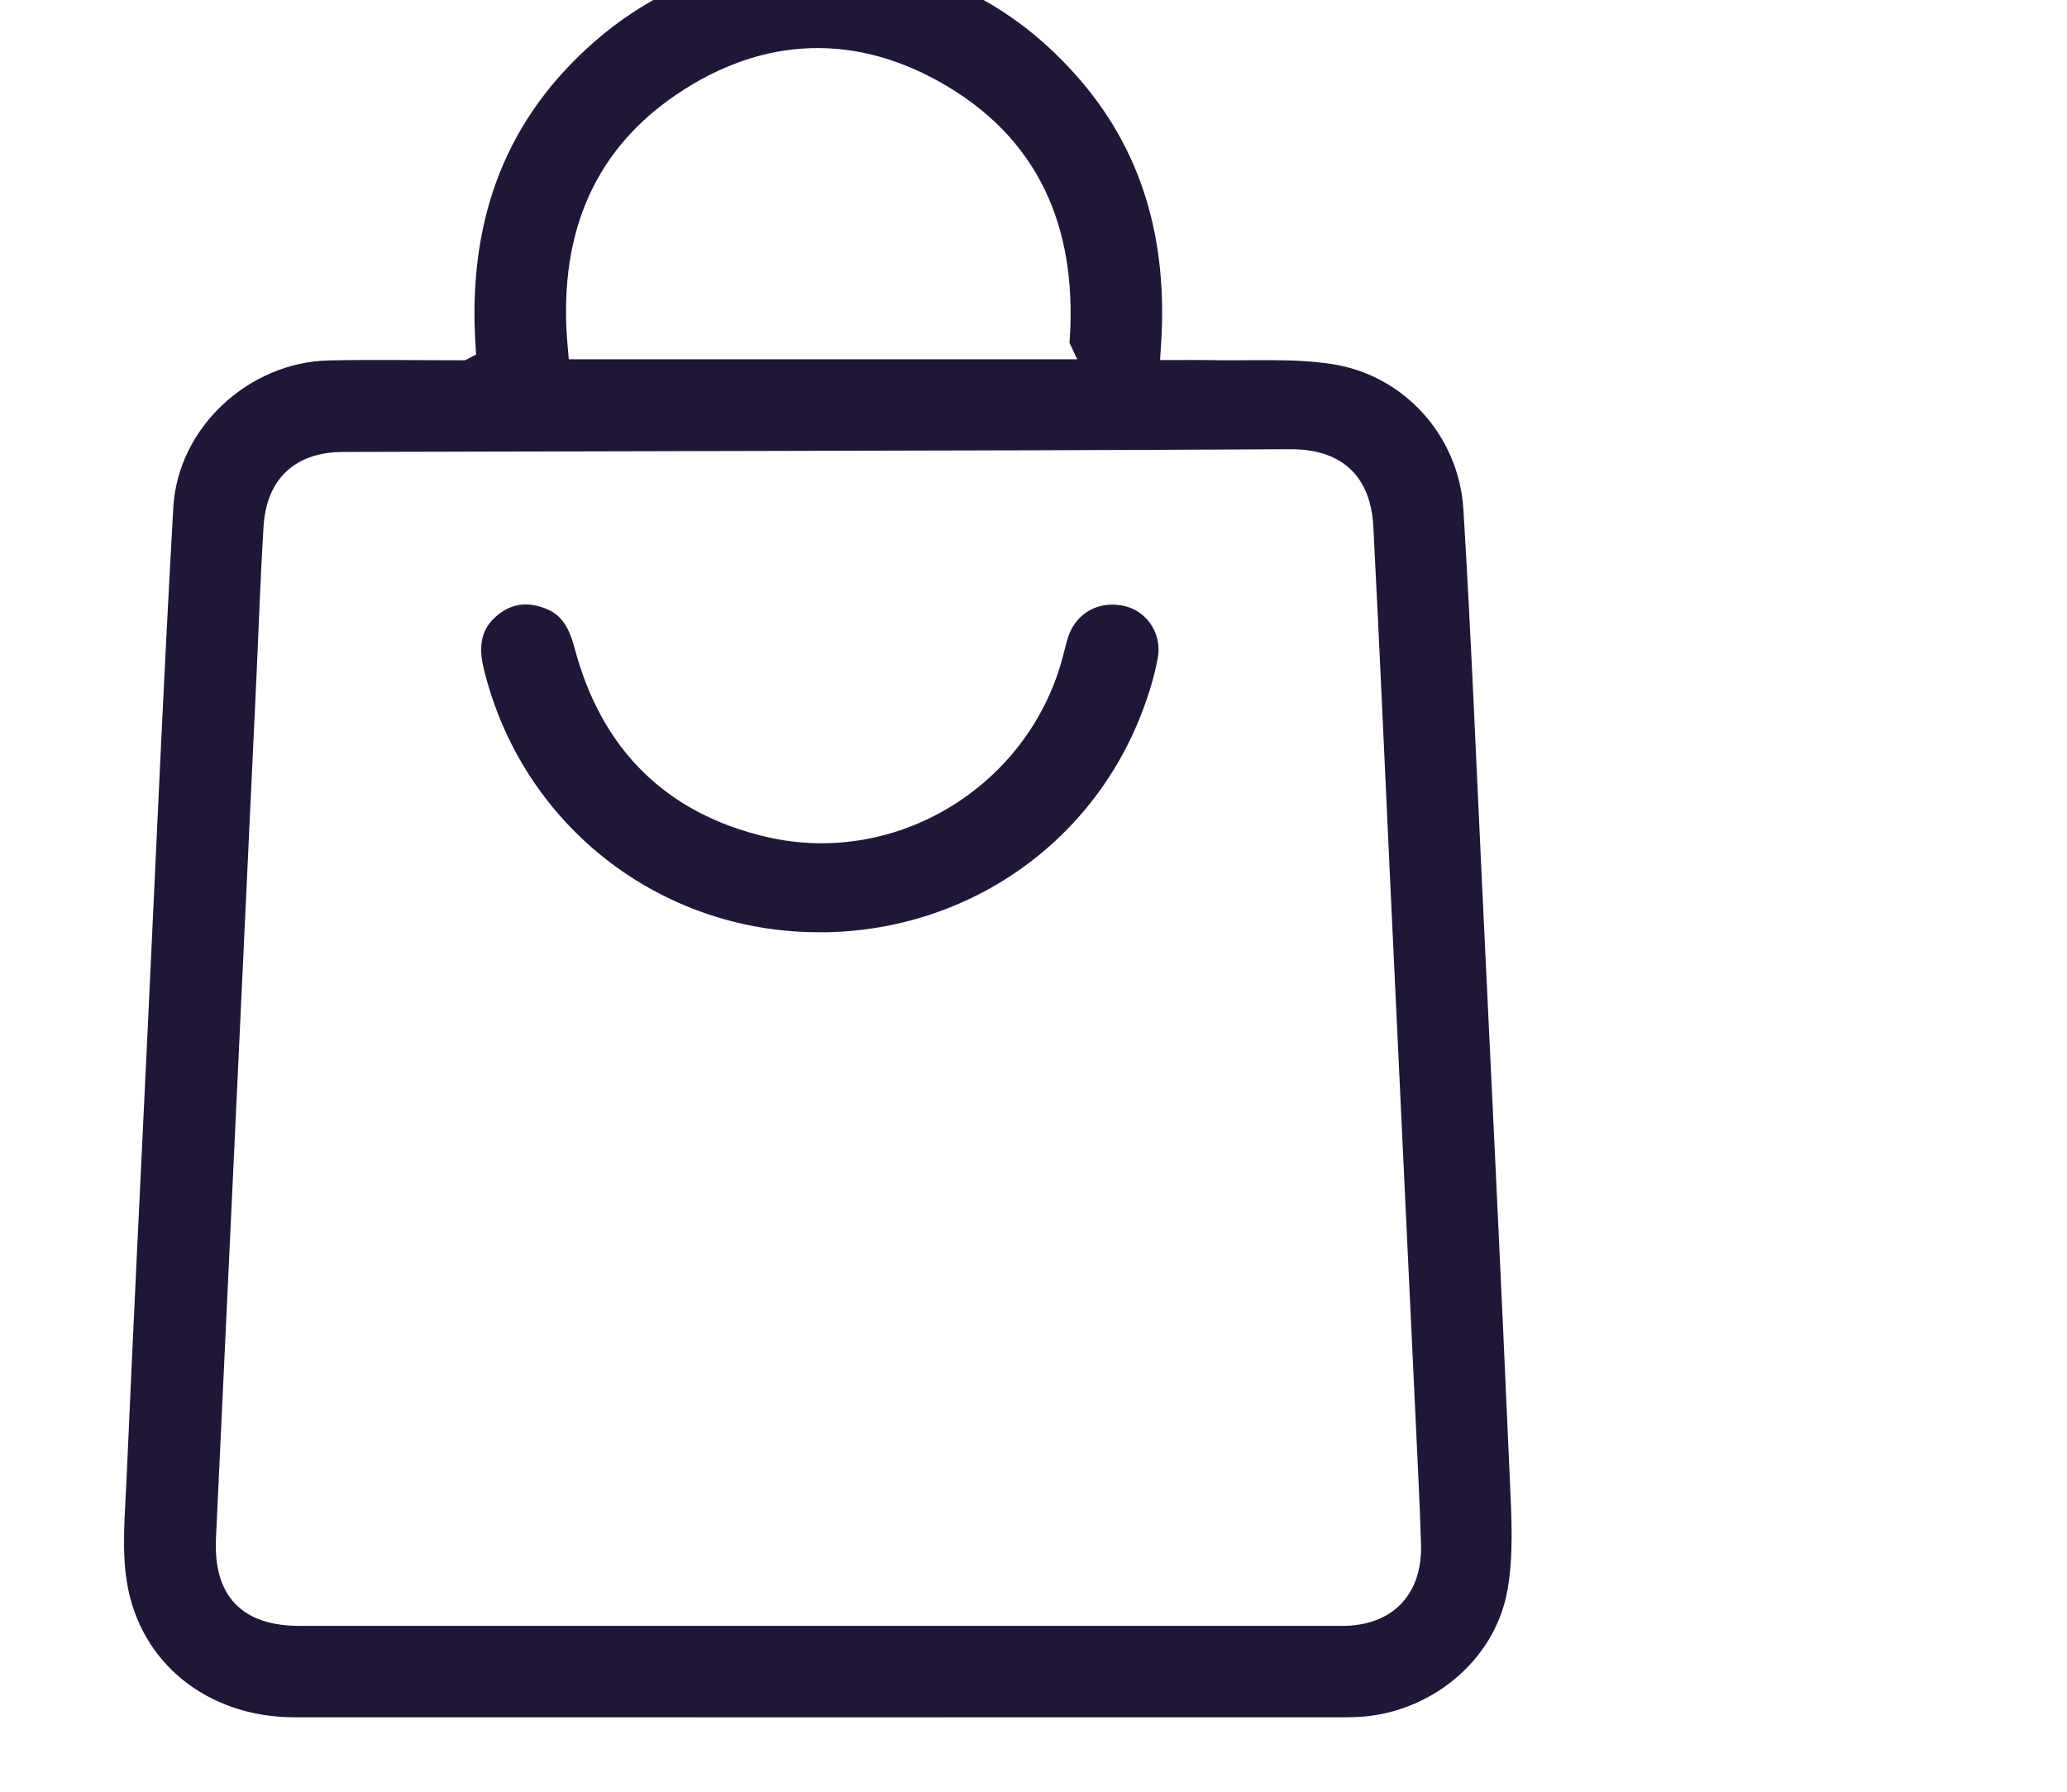
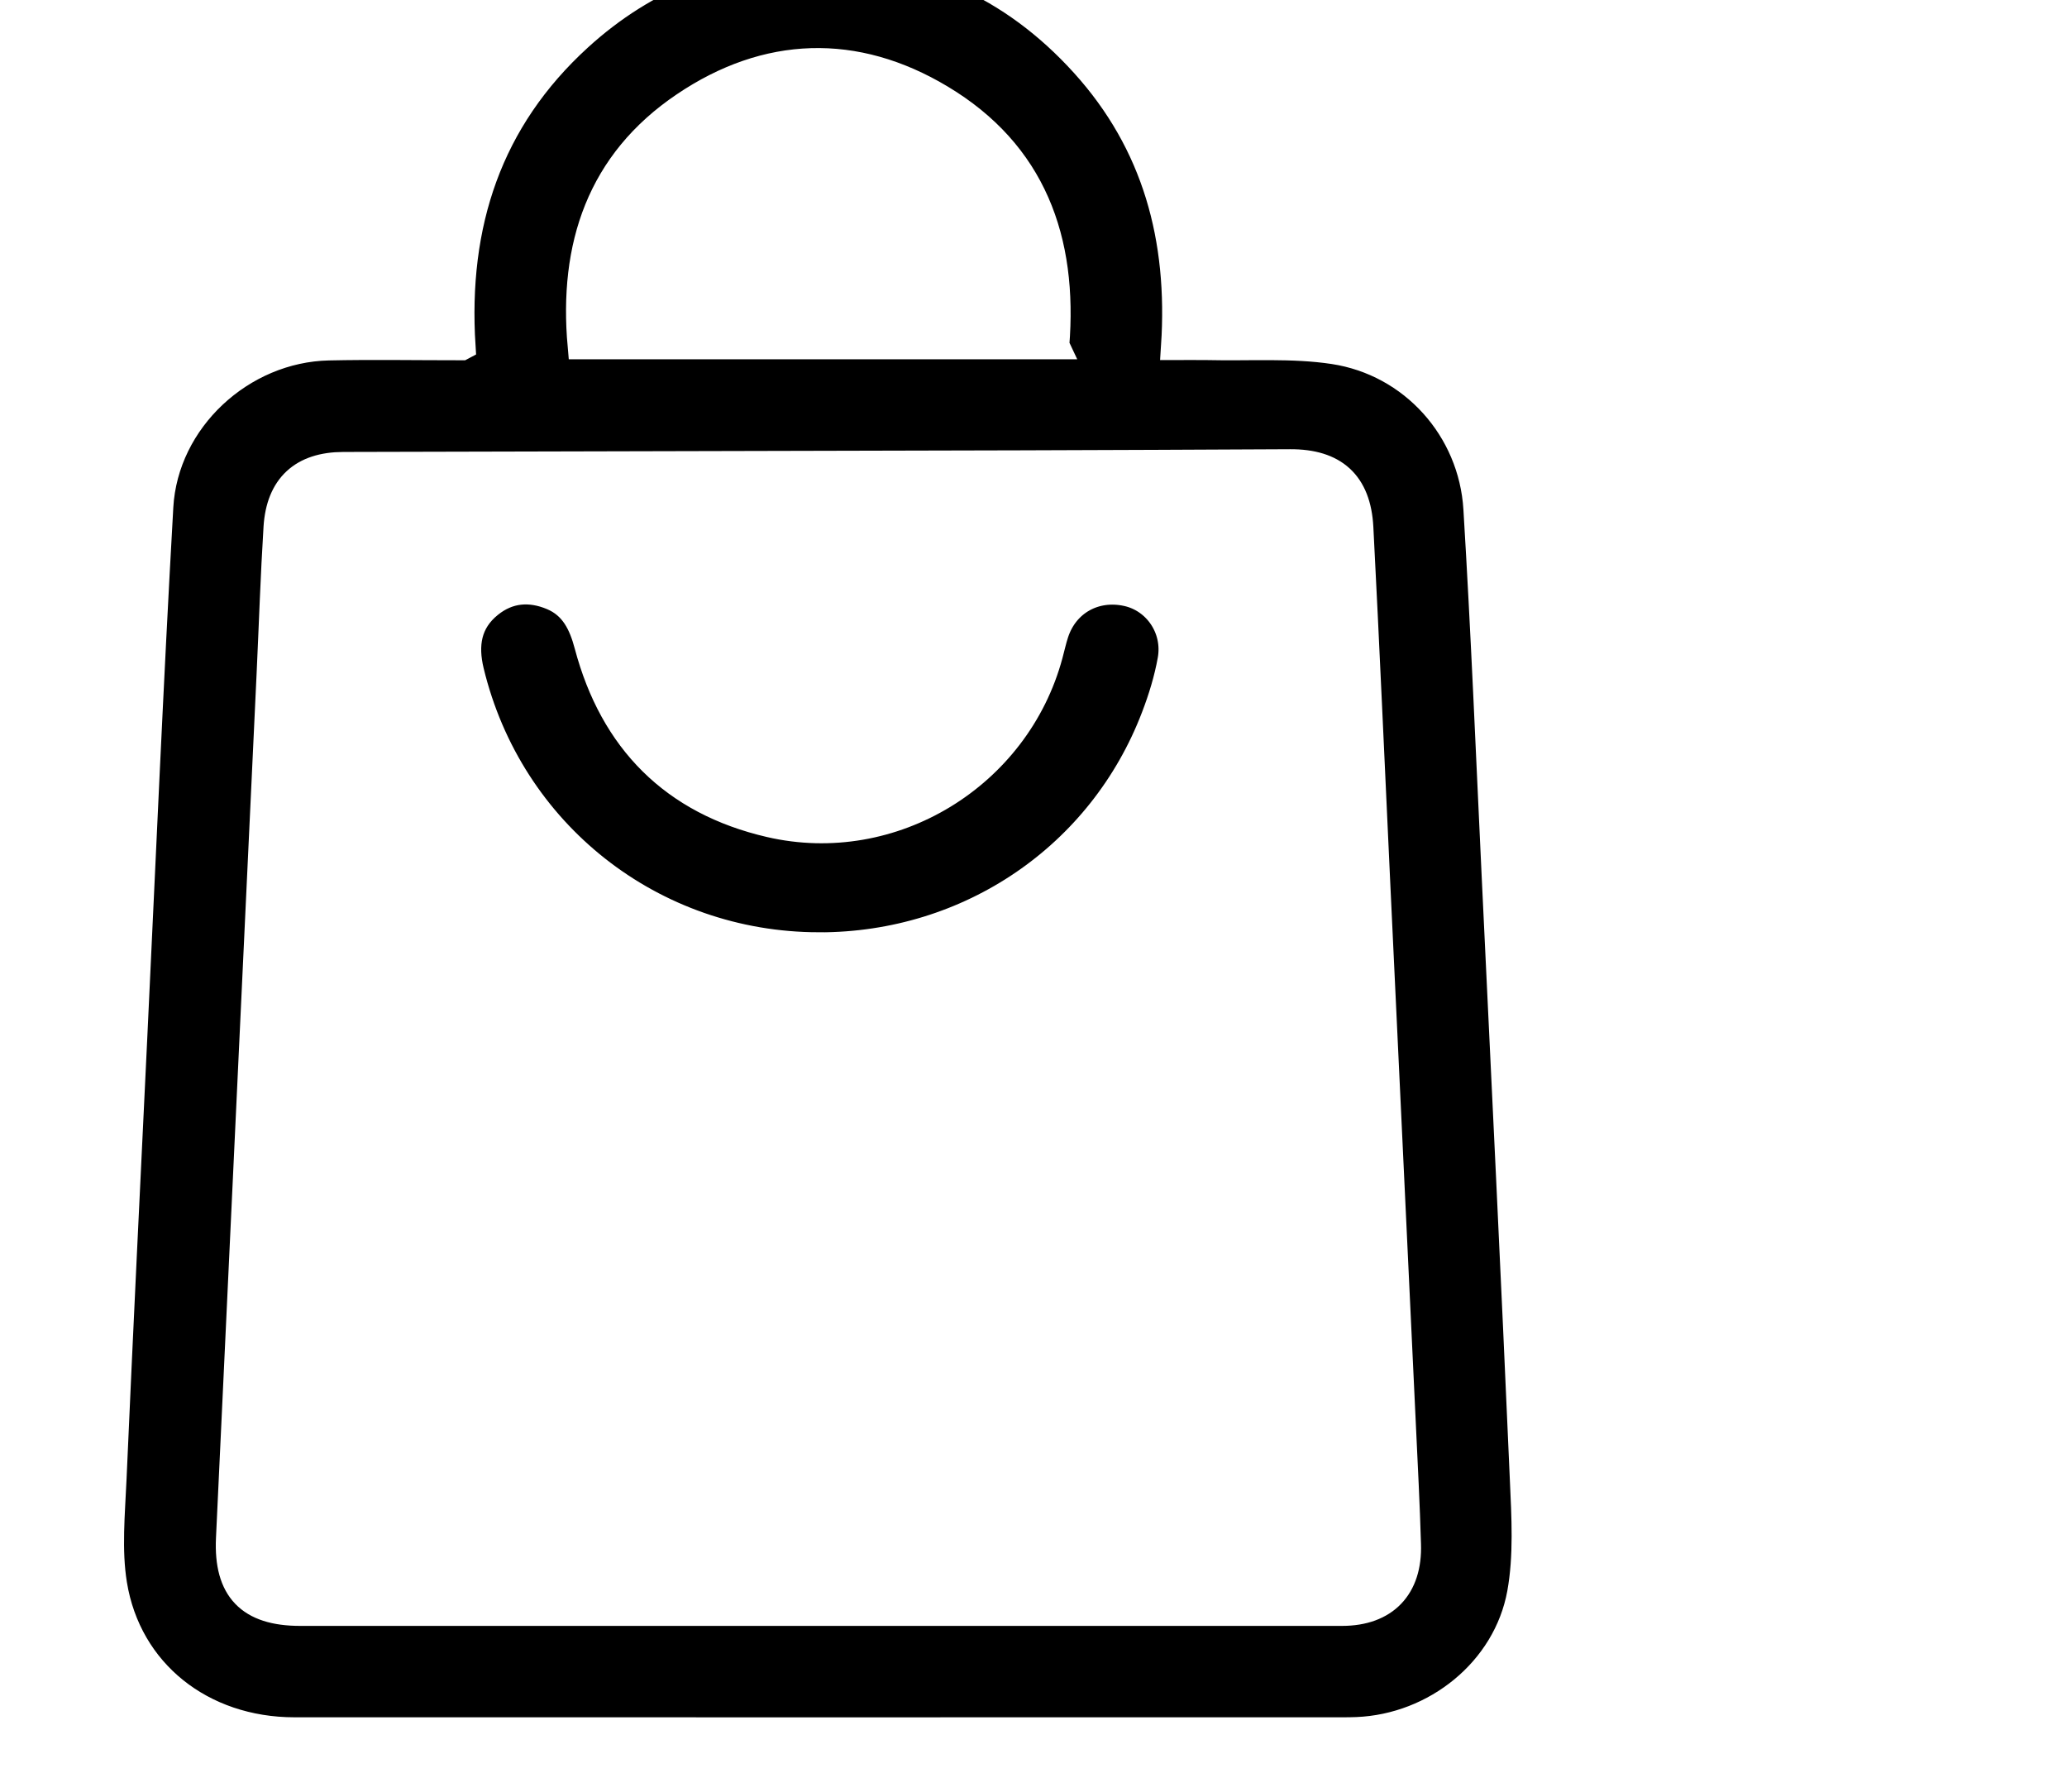
<svg xmlns="http://www.w3.org/2000/svg" className="about_icon_text_img" viewBox="15 15 75 65" fill="none">
  <rect width="90" height="90" fill="white" />
-   <path d="M31.755 27.569C31.47 23.12 32.729 19.332 35.998 16.352C38.422 14.142 41.31 13.013 44.594 13C48.47 12.986 51.741 14.438 54.34 17.311C56.947 20.192 57.885 23.652 57.627 27.563C58.071 27.563 58.444 27.556 58.818 27.563C60.346 27.599 61.895 27.484 63.394 27.711C66.268 28.148 68.423 30.559 68.598 33.453C68.871 37.921 69.053 42.395 69.266 46.867C69.612 54.126 69.968 61.385 70.283 68.644C70.345 70.029 70.429 71.456 70.184 72.805C69.67 75.619 67.09 77.676 64.231 77.791C64.051 77.799 63.87 77.8 63.692 77.8C51.023 77.8 38.354 77.804 25.685 77.8C22.323 77.8 19.631 75.684 19.11 72.475C18.908 71.229 19.036 69.917 19.092 68.64C19.326 63.291 19.59 57.943 19.846 52.594C20.152 46.19 20.427 39.783 20.789 33.383C20.968 30.218 23.759 27.644 26.924 27.576C28.495 27.541 30.067 27.57 31.753 27.57L31.755 27.569ZM44.657 73.484C51.003 73.484 57.349 73.485 63.695 73.484C65.247 73.484 66.113 72.576 66.06 71.025C66.037 70.305 66.012 69.585 65.977 68.866C65.635 61.607 65.29 54.346 64.947 47.087C64.743 42.772 64.556 38.455 64.332 34.142C64.249 32.536 63.398 31.79 61.816 31.797C58.552 31.813 55.289 31.828 52.028 31.837C43.836 31.858 35.646 31.876 27.455 31.896C25.981 31.9 25.153 32.652 25.061 34.138C24.951 35.912 24.893 37.688 24.81 39.465C24.32 49.917 23.825 60.367 23.336 70.819C23.252 72.647 24.063 73.484 25.889 73.484C32.145 73.484 38.401 73.484 44.657 73.484ZM53.298 27.532C53.61 23.703 52.461 20.558 49.12 18.562C46.026 16.711 42.829 16.815 39.839 18.834C36.783 20.894 35.773 23.932 36.095 27.534H53.299L53.298 27.532Z" fill="#201637" stroke="#fff" stroke-width="1" />
-   <path d="M44.718 49.321C38.659 49.318 33.478 45.234 32.062 39.355C31.833 38.404 31.957 37.556 32.753 36.916C33.446 36.356 34.237 36.299 35.04 36.636C35.812 36.961 36.132 37.625 36.339 38.406C37.257 41.86 39.447 44.07 42.94 44.878C47.372 45.905 51.889 43.137 53.068 38.743C53.139 38.483 53.195 38.218 53.279 37.964C53.648 36.838 54.721 36.237 55.893 36.494C56.968 36.728 57.708 37.796 57.502 38.945C57.376 39.647 57.163 40.343 56.907 41.011C54.977 46.065 50.18 49.325 44.72 49.323L44.718 49.321Z" fill="#201637" stroke="#fff" stroke-width="1" />
+   <path d="M31.755 27.569C31.47 23.12 32.729 19.332 35.998 16.352C38.422 14.142 41.31 13.013 44.594 13C48.47 12.986 51.741 14.438 54.34 17.311C56.947 20.192 57.885 23.652 57.627 27.563C58.071 27.563 58.444 27.556 58.818 27.563C60.346 27.599 61.895 27.484 63.394 27.711C66.268 28.148 68.423 30.559 68.598 33.453C68.871 37.921 69.053 42.395 69.266 46.867C69.612 54.126 69.968 61.385 70.283 68.644C70.345 70.029 70.429 71.456 70.184 72.805C69.67 75.619 67.09 77.676 64.231 77.791C64.051 77.799 63.87 77.8 63.692 77.8C51.023 77.8 38.354 77.804 25.685 77.8C22.323 77.8 19.631 75.684 19.11 72.475C18.908 71.229 19.036 69.917 19.092 68.64C19.326 63.291 19.59 57.943 19.846 52.594C20.152 46.19 20.427 39.783 20.789 33.383C20.968 30.218 23.759 27.644 26.924 27.576C28.495 27.541 30.067 27.57 31.753 27.57L31.755 27.569ZM44.657 73.484C51.003 73.484 57.349 73.485 63.695 73.484C65.247 73.484 66.113 72.576 66.06 71.025C66.037 70.305 66.012 69.585 65.977 68.866C65.635 61.607 65.29 54.346 64.947 47.087C64.743 42.772 64.556 38.455 64.332 34.142C64.249 32.536 63.398 31.79 61.816 31.797C58.552 31.813 55.289 31.828 52.028 31.837C43.836 31.858 35.646 31.876 27.455 31.896C25.981 31.9 25.153 32.652 25.061 34.138C24.951 35.912 24.893 37.688 24.81 39.465C24.32 49.917 23.825 60.367 23.336 70.819C23.252 72.647 24.063 73.484 25.889 73.484C32.145 73.484 38.401 73.484 44.657 73.484ZM53.298 27.532C53.61 23.703 52.461 20.558 49.12 18.562C46.026 16.711 42.829 16.815 39.839 18.834C36.783 20.894 35.773 23.932 36.095 27.534H53.299L53.298 27.532Z" fill="#000" stroke="#fff" stroke-width="1" />
+   <path d="M44.718 49.321C38.659 49.318 33.478 45.234 32.062 39.355C31.833 38.404 31.957 37.556 32.753 36.916C33.446 36.356 34.237 36.299 35.04 36.636C35.812 36.961 36.132 37.625 36.339 38.406C37.257 41.86 39.447 44.07 42.94 44.878C47.372 45.905 51.889 43.137 53.068 38.743C53.139 38.483 53.195 38.218 53.279 37.964C53.648 36.838 54.721 36.237 55.893 36.494C56.968 36.728 57.708 37.796 57.502 38.945C57.376 39.647 57.163 40.343 56.907 41.011C54.977 46.065 50.18 49.325 44.72 49.323L44.718 49.321Z" fill="#000" stroke="#fff" stroke-width="1" />
</svg>
